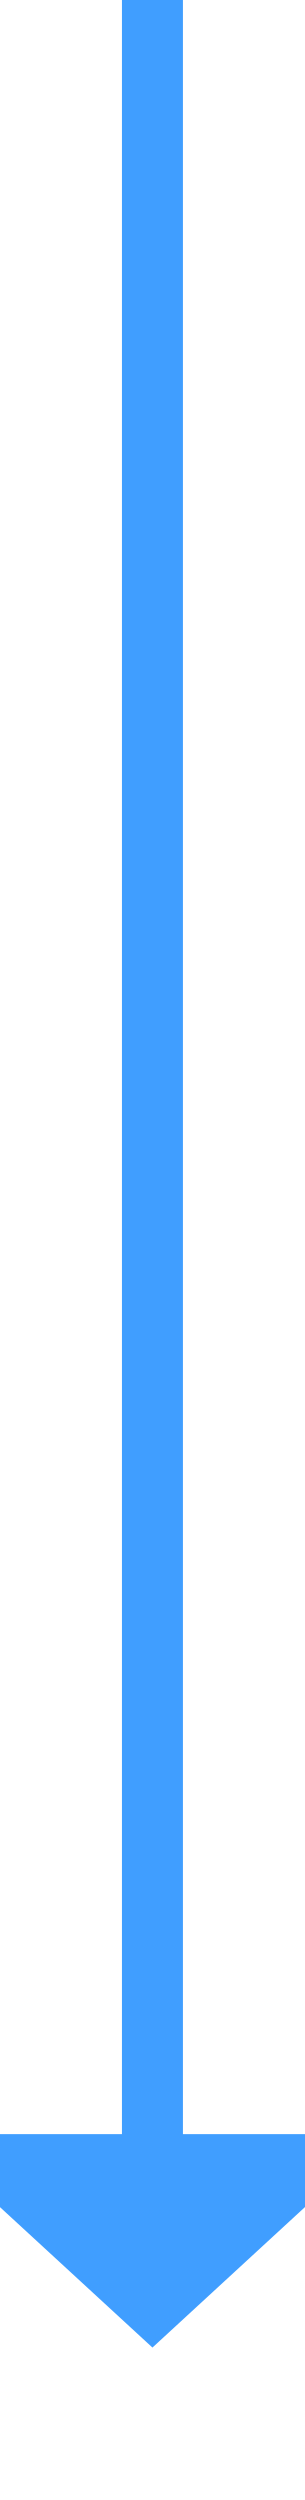
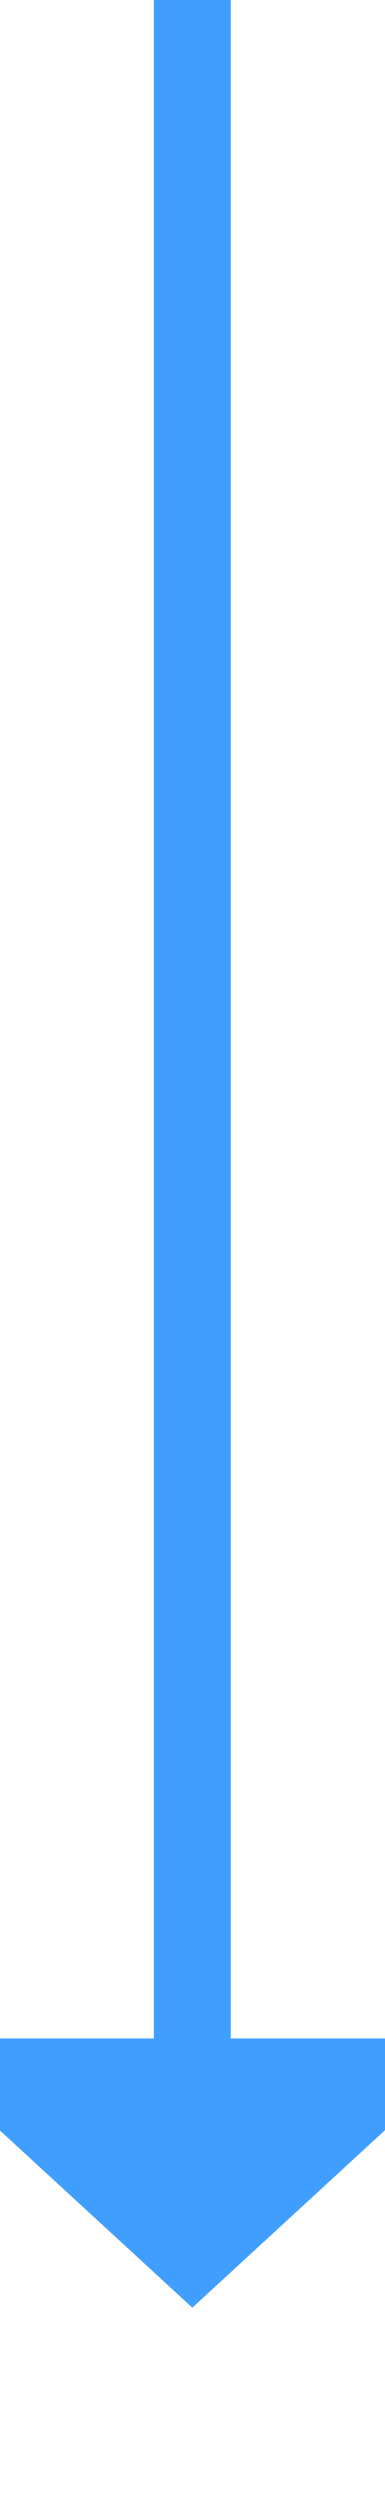
- <svg xmlns="http://www.w3.org/2000/svg" version="1.1" width="10px" height="82px" preserveAspectRatio="xMidYMin meet" viewBox="517 257  8 82">
-   <path d="M 521 257  L 521 328  " stroke-width="2" stroke="#409eff" fill="none" />
-   <path d="M 513.4 327  L 521 334  L 528.6 327  L 513.4 327  Z " fill-rule="nonzero" fill="#409eff" stroke="none" />
+ <svg xmlns="http://www.w3.org/2000/svg" version="1.1" width="10px" height="65px" preserveAspectRatio="xMidYMin meet" viewBox="516 1377  8 65">
+   <path d="M 520 1377  L 520 1431  " stroke-width="2" stroke="#409eff" fill="none" />
+   <path d="M 512.4 1430  L 520 1437  L 527.6 1430  L 512.4 1430  Z " fill-rule="nonzero" fill="#409eff" stroke="none" />
</svg>
